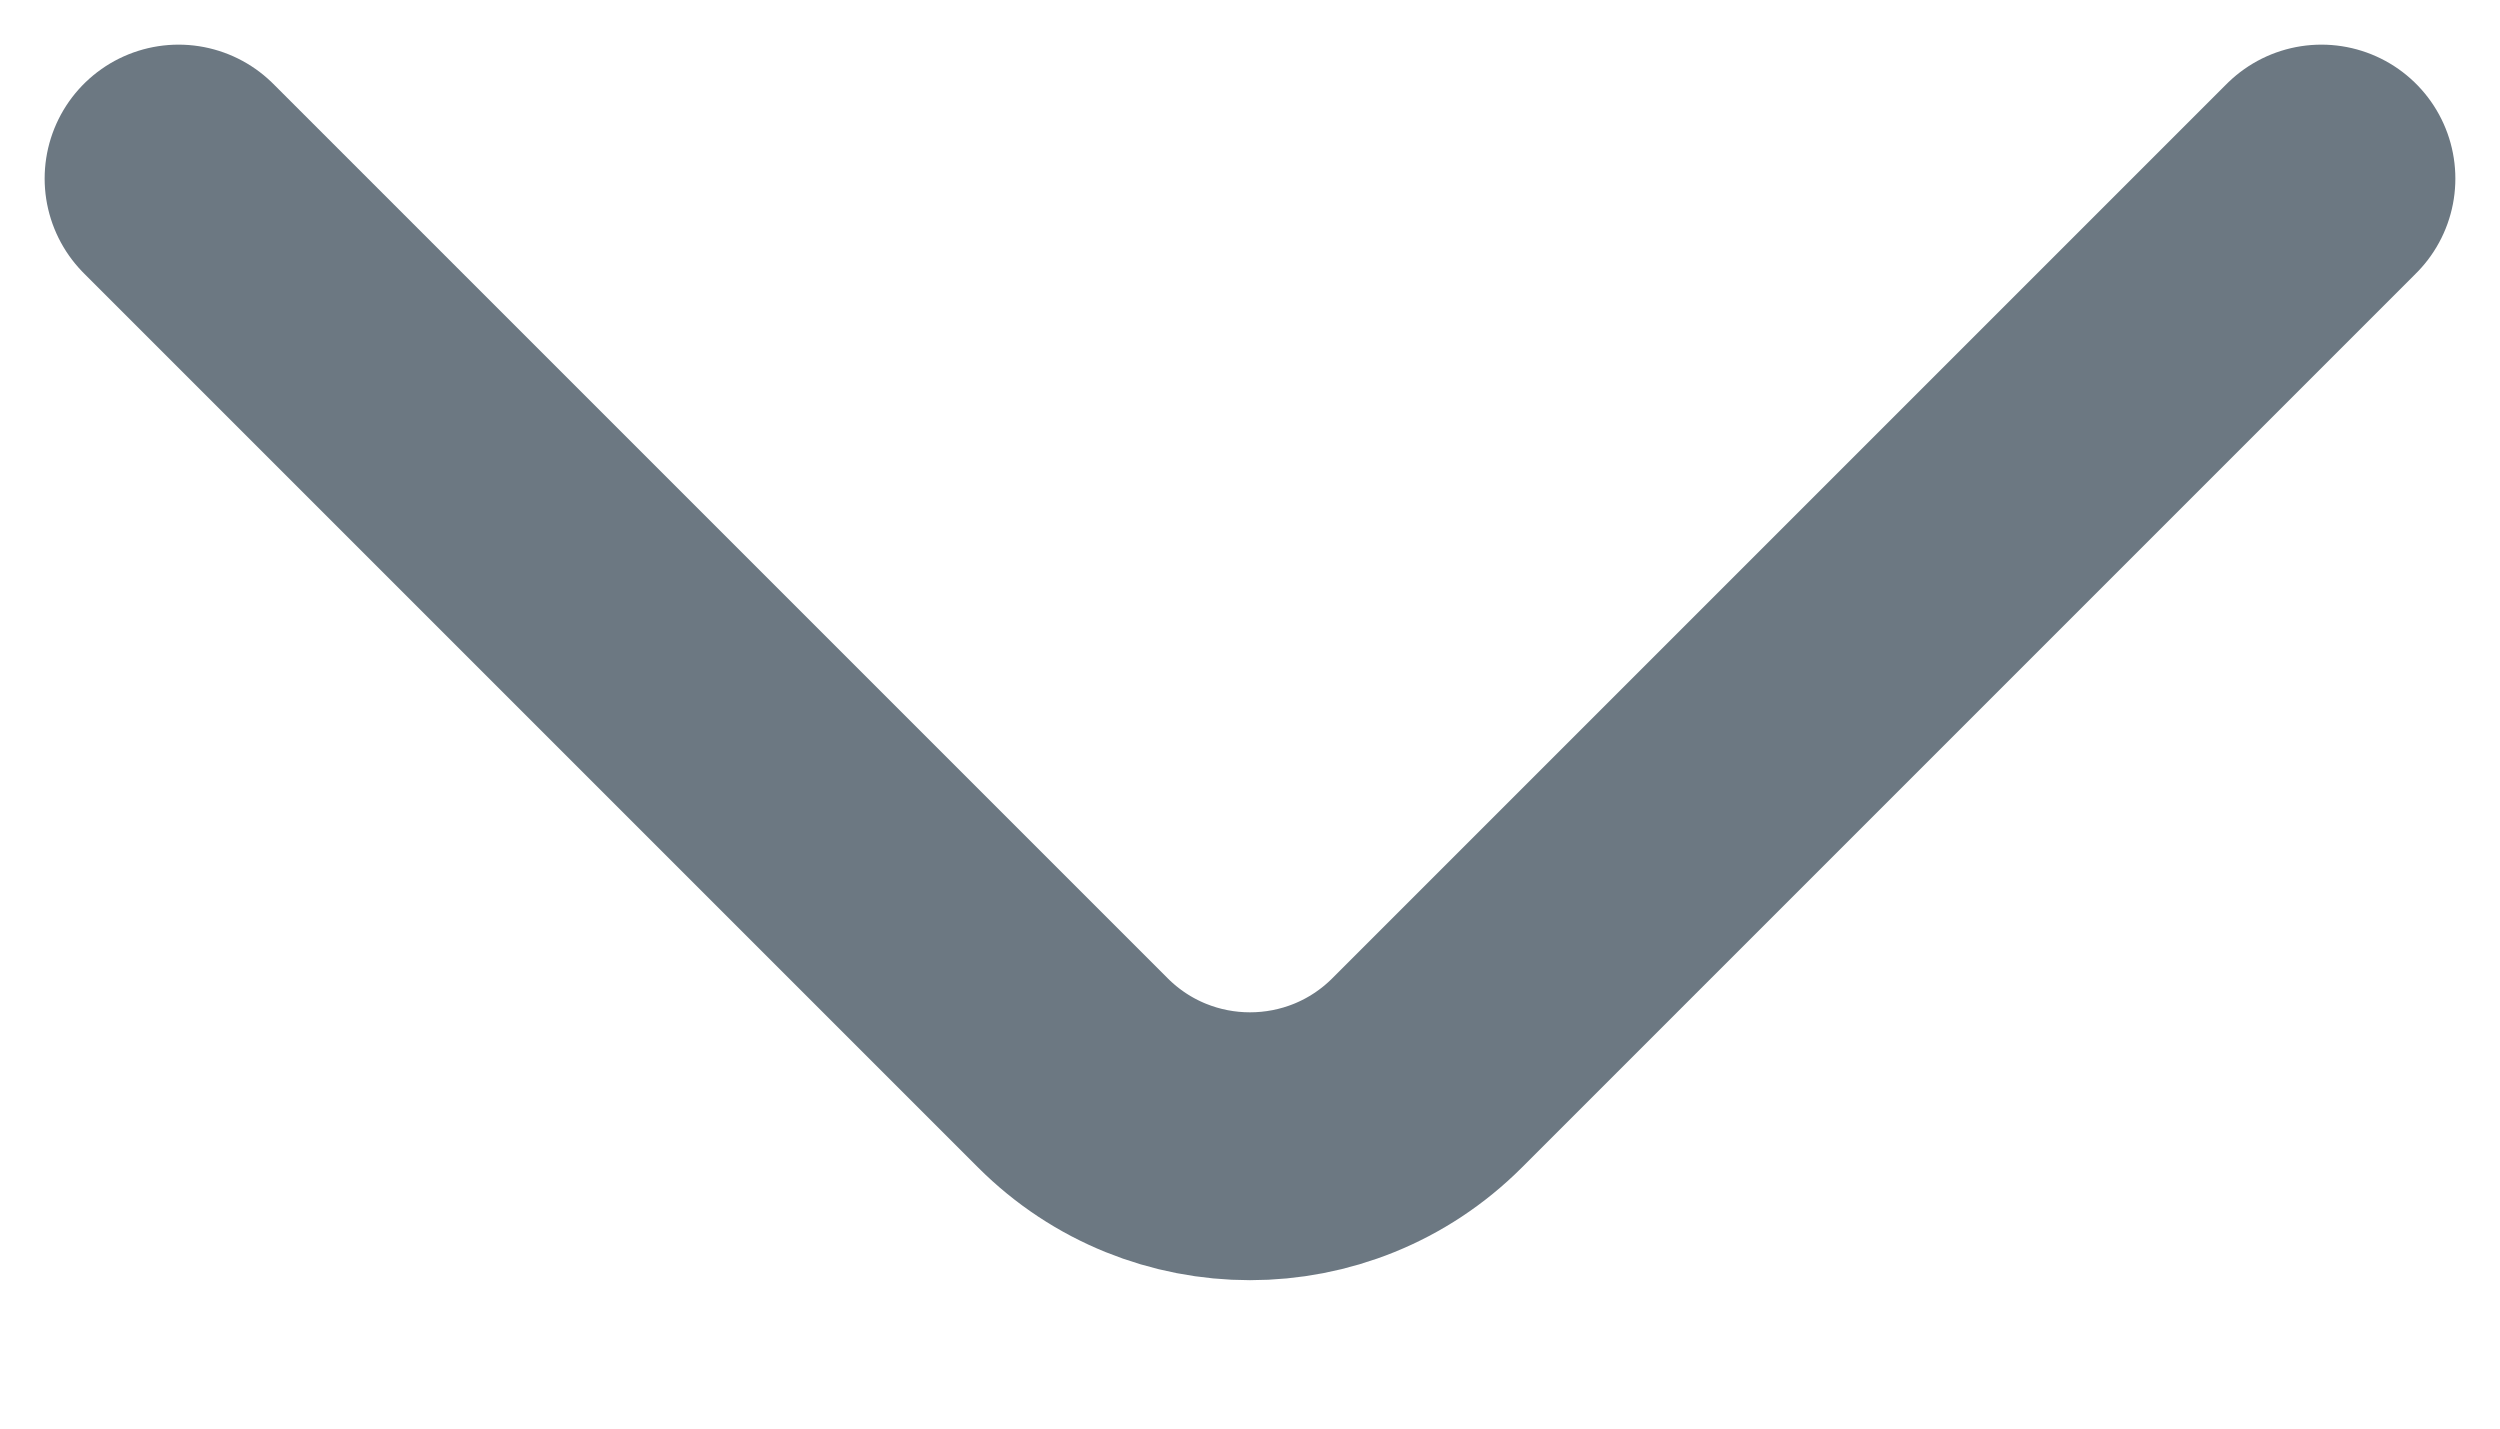
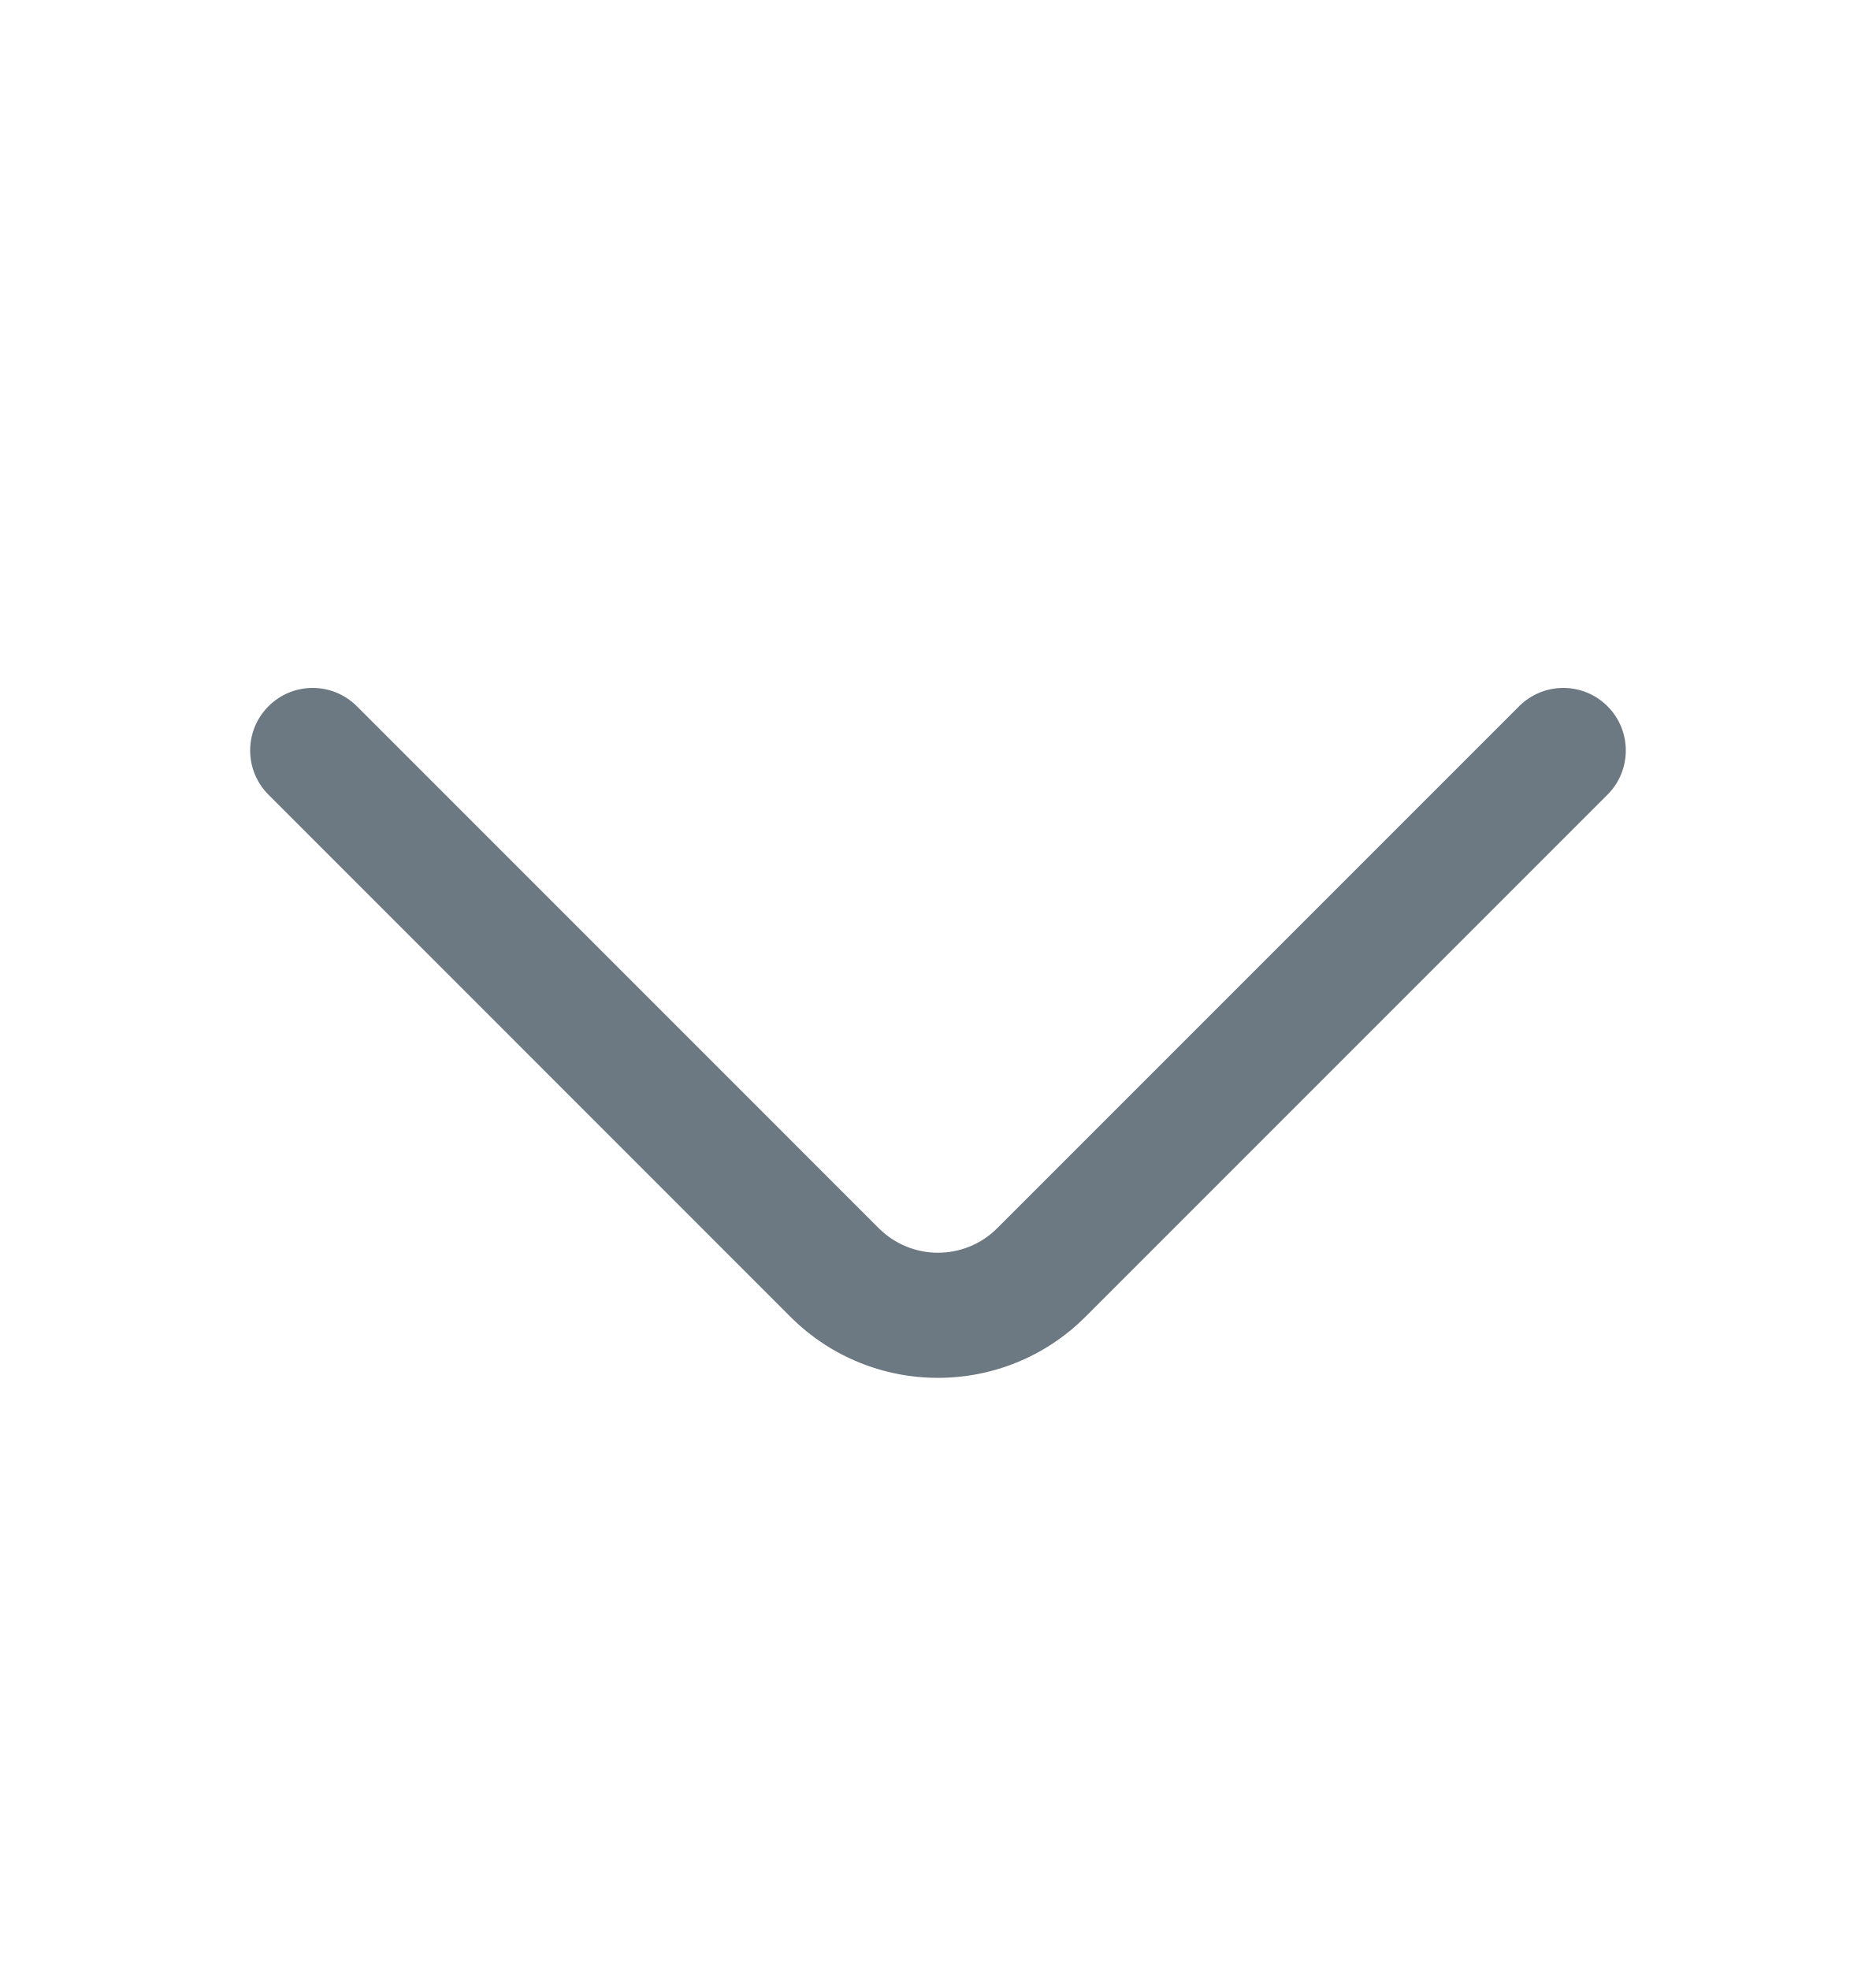
- <svg xmlns="http://www.w3.org/2000/svg" width="14" height="8" viewBox="0 0 14 8" fill="none">
-   <path id="Forward" d="M13 1L7.992 6.008C7.444 6.556 6.556 6.556 6.008 6.008L1 1" stroke="#6C7882" stroke-width="1.5" stroke-linecap="round" />
+ <svg xmlns="http://www.w3.org/2000/svg" width="20" height="21" viewBox="0 0 20 21" fill="none">
+   <g id="icon/line/arrow-down">
+     <path id="Forward (Stroke)" fill-rule="evenodd" clip-rule="evenodd" d="M17.138 7.529C17.398 7.789 17.398 8.211 17.138 8.471L11.573 14.036C10.704 14.905 9.295 14.905 8.426 14.036L2.862 8.471C2.602 8.211 2.602 7.789 2.862 7.529C3.122 7.268 3.544 7.268 3.805 7.529L9.369 13.093C9.718 13.441 10.282 13.441 10.631 13.093L16.195 7.529C16.456 7.268 16.878 7.268 17.138 7.529Z" fill="#6C7882" />
+   </g>
</svg>
